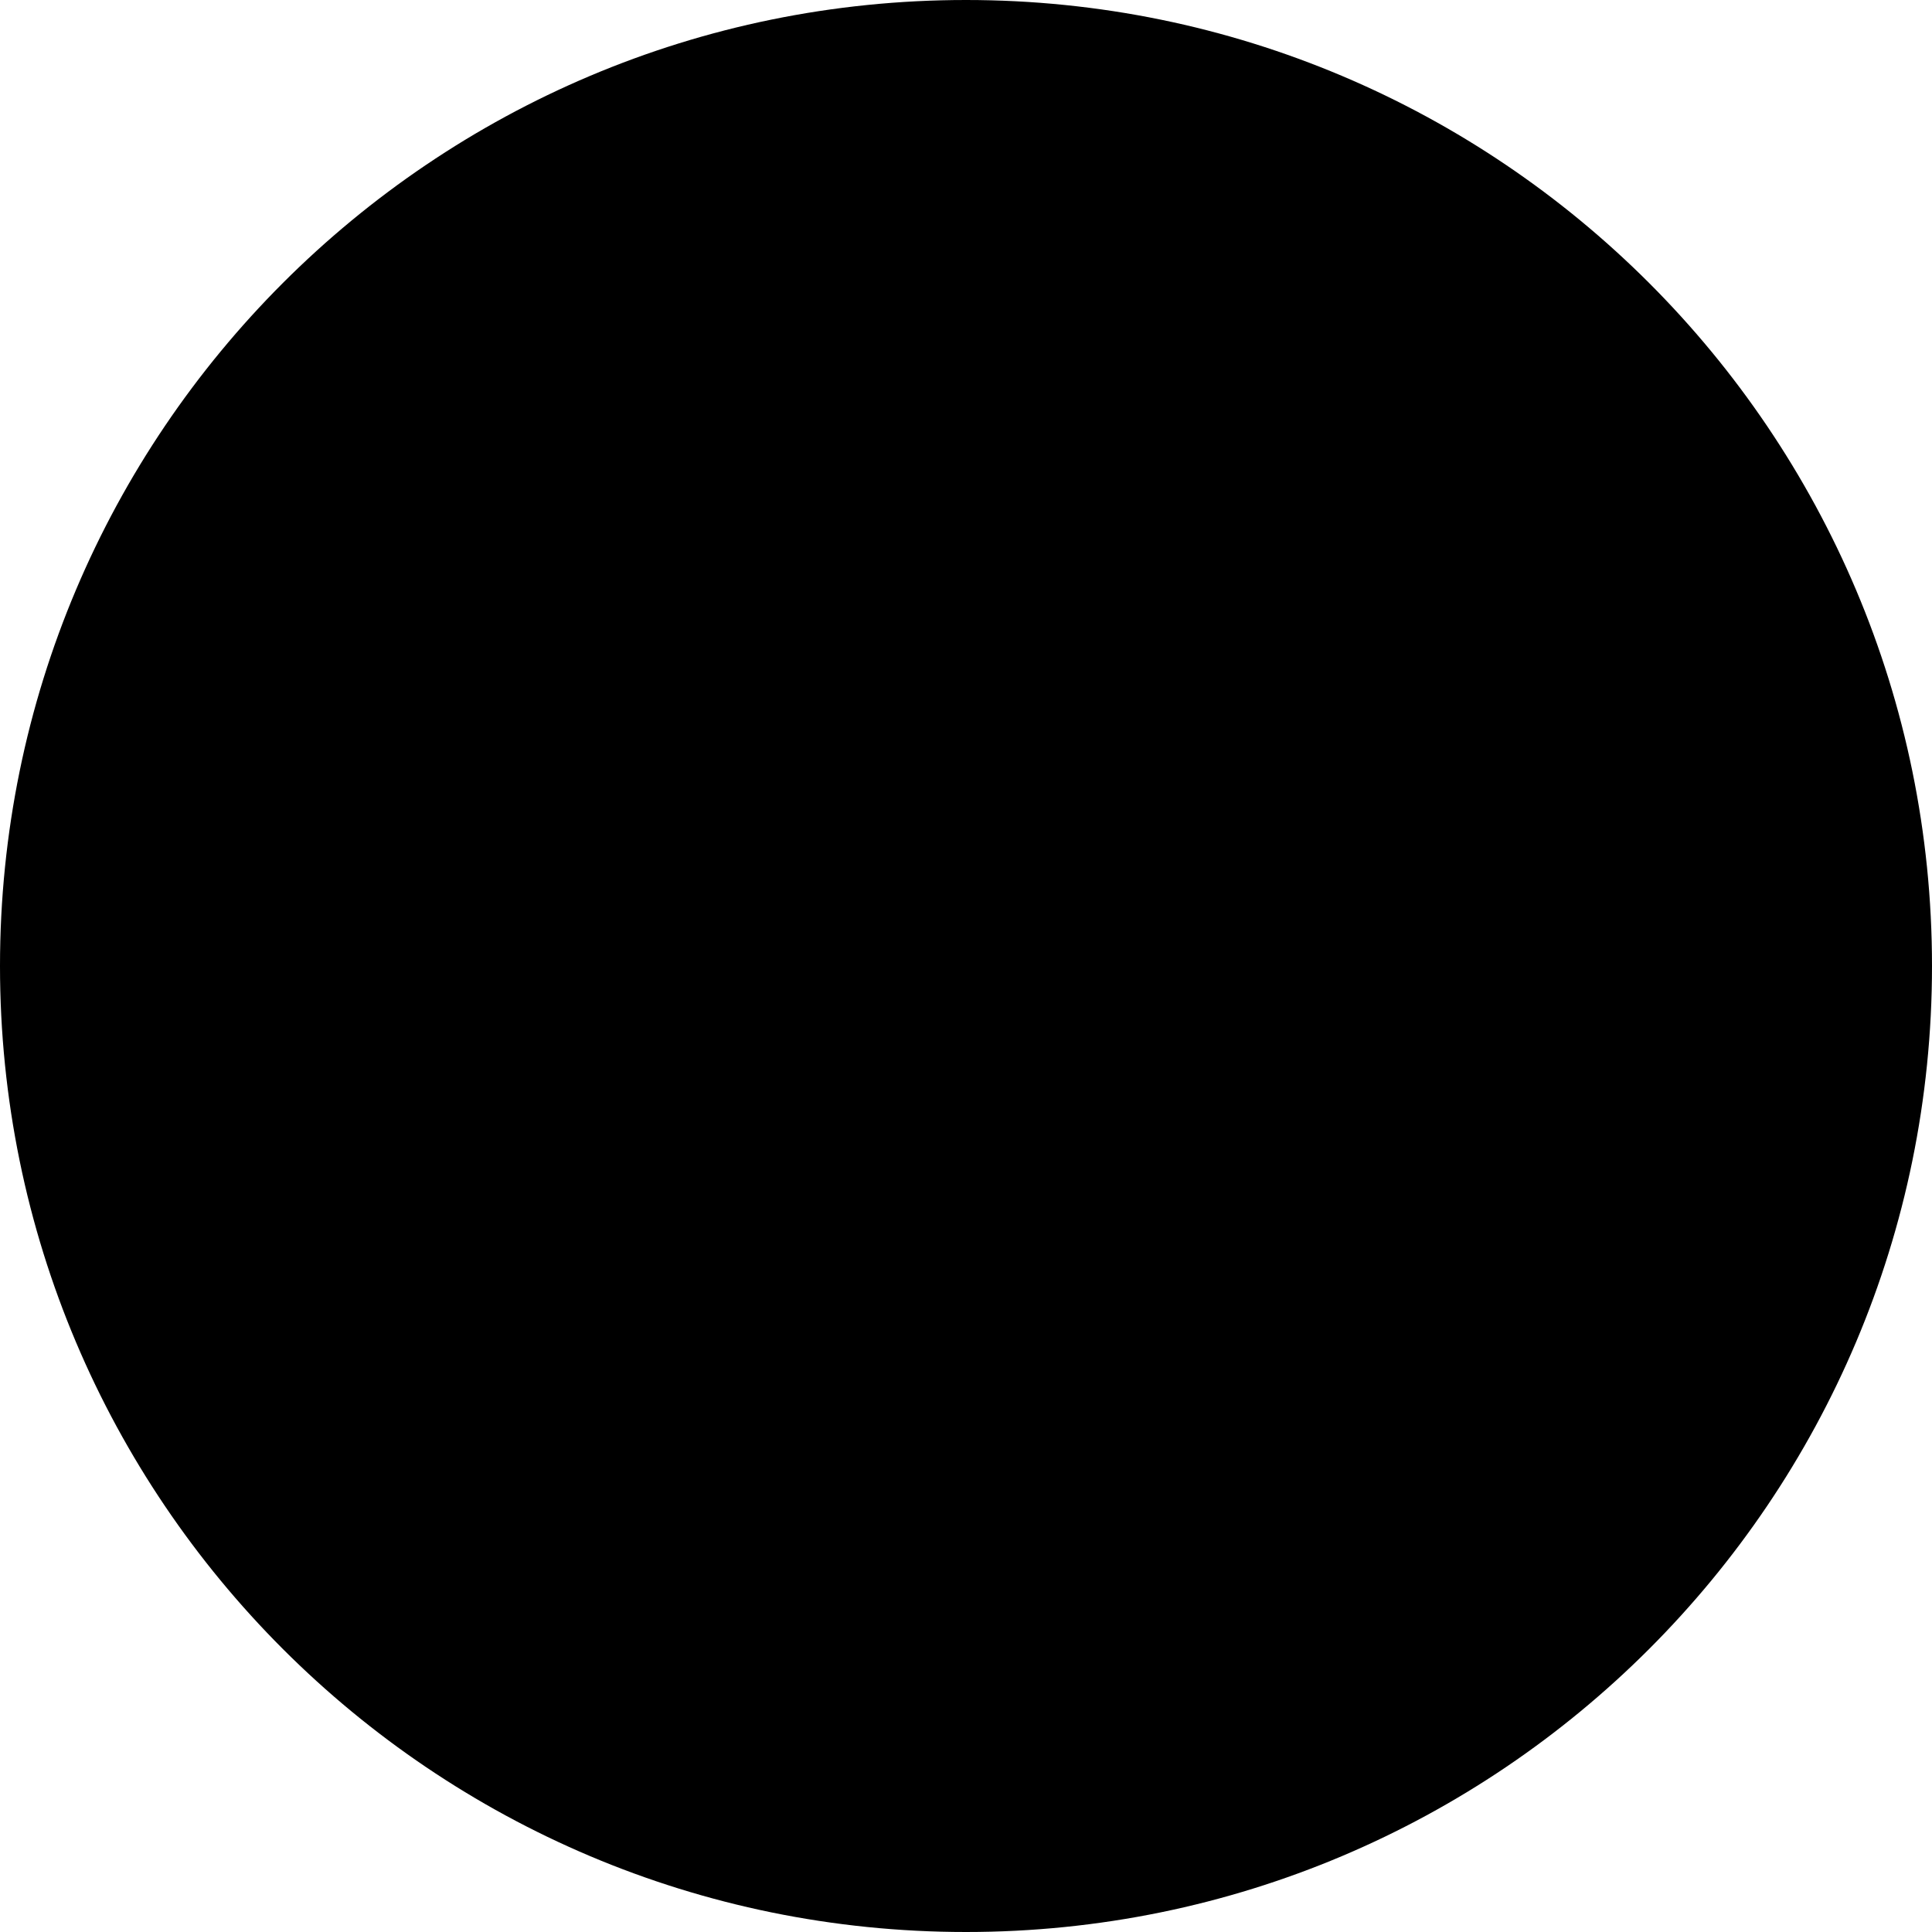
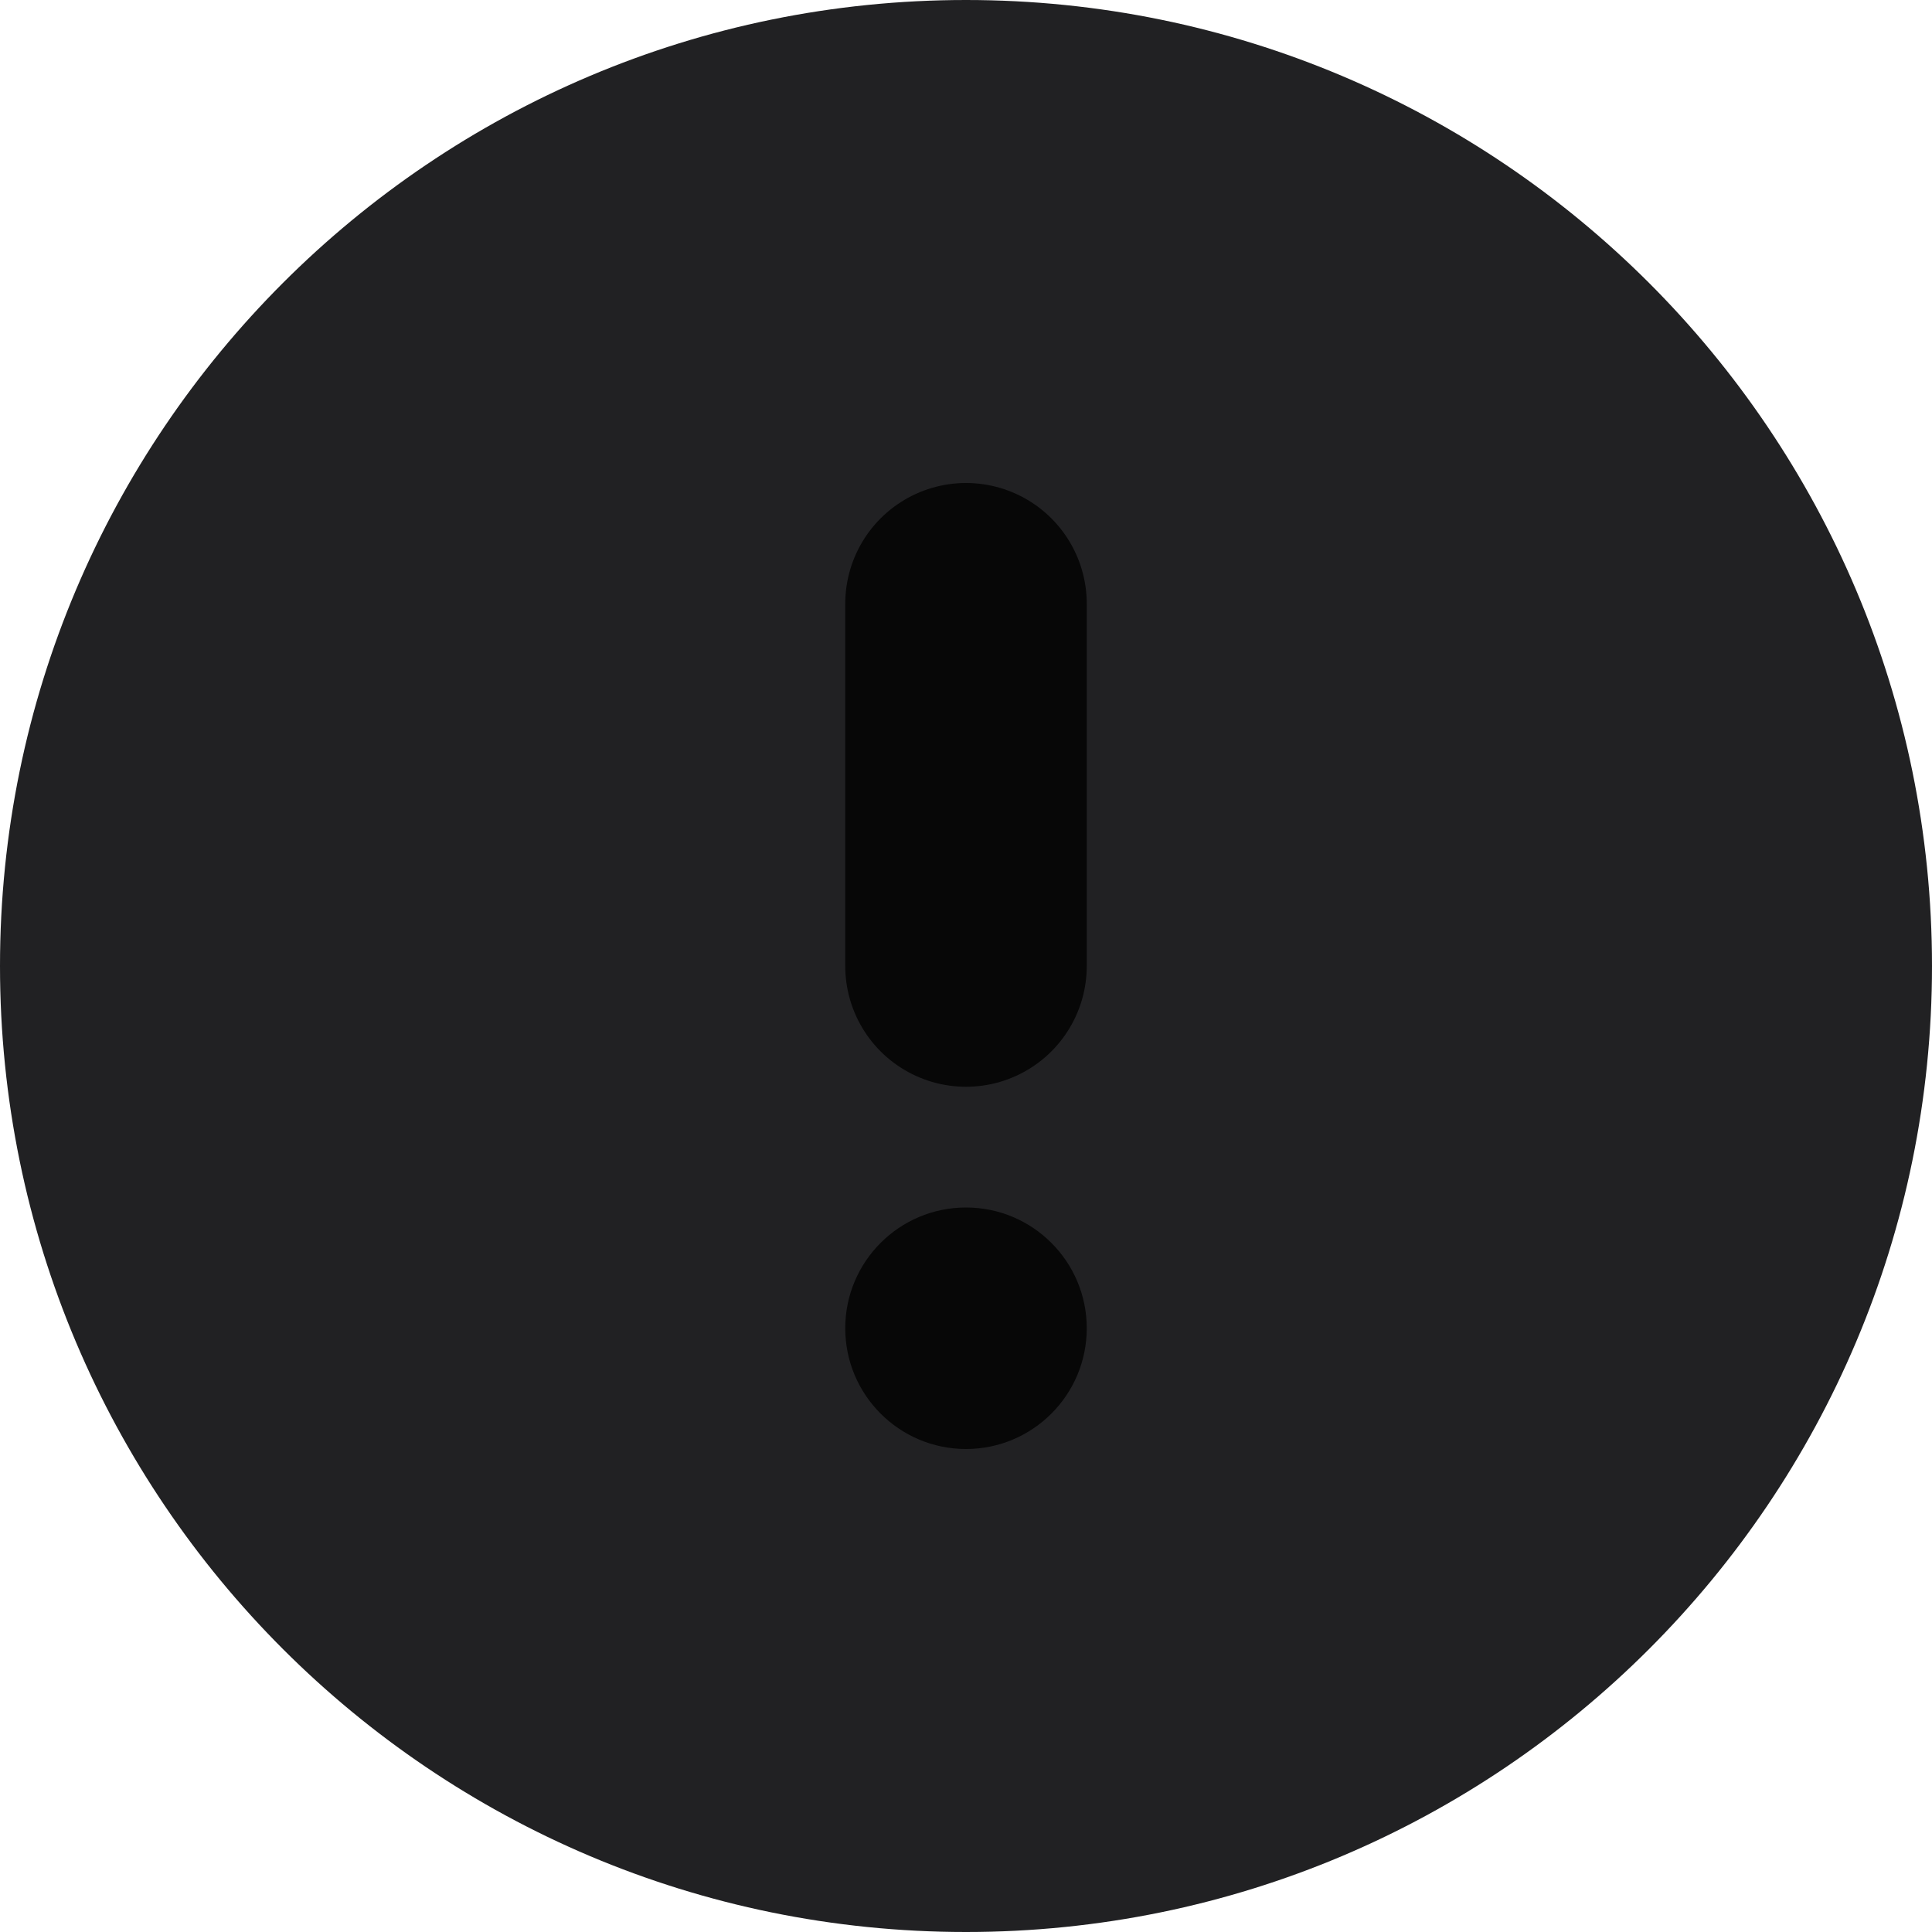
<svg xmlns="http://www.w3.org/2000/svg" width="16" height="16" viewBox="0 0 16 16" fill="none">
-   <circle cx="8" cy="8" r="8" fill="currentColor" />
+   <circle cx="8" cy="8" r="8" fill="#212123" />
  <path d="M8 5V8" stroke="currentColor" stroke-opacity="0.8" stroke-width="2" stroke-linecap="round" stroke-linejoin="round" />
  <path d="M8 12C8.552 12 9 11.552 9 11C9 10.448 8.552 10 8 10C7.448 10 7 10.448 7 11C7 11.552 7.448 12 8 12Z" fill="currentColor" fill-opacity="0.8" />
</svg>
